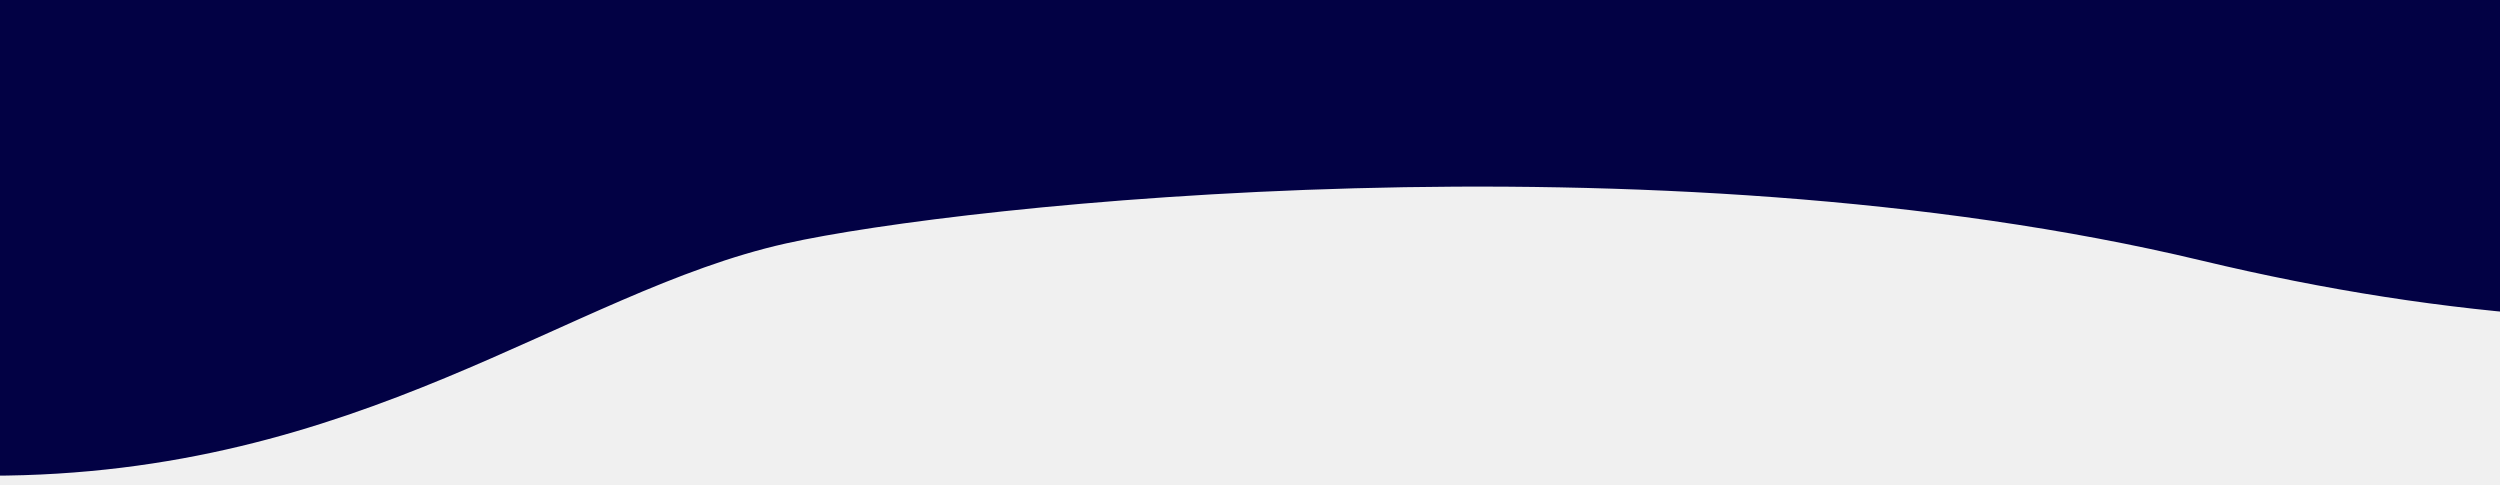
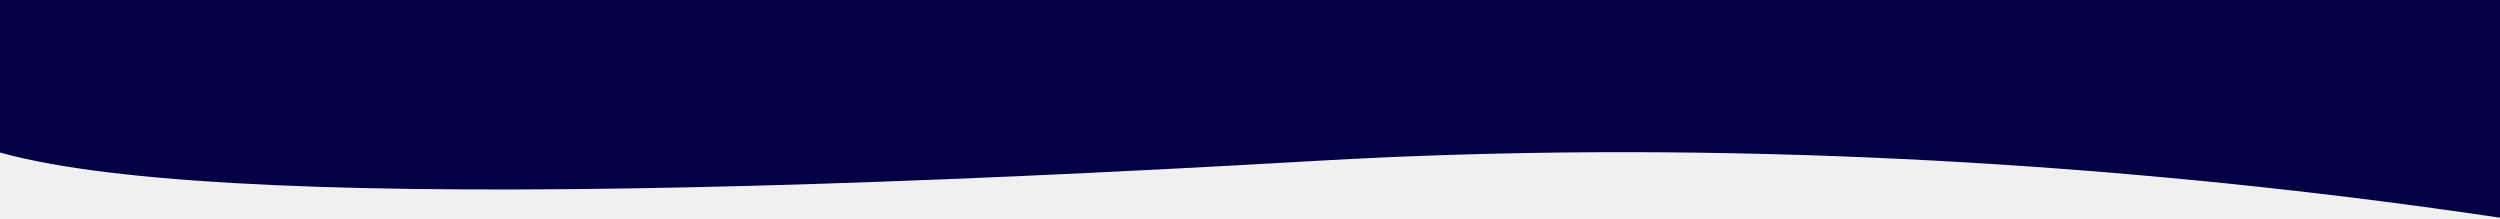
- <svg xmlns="http://www.w3.org/2000/svg" width="1440" height="279" viewBox="0 0 1440 279" fill="none">
-   <path d="M-6 274C-242.659 274 -278.174 308.116 -329 337L-309 0H2019.47L2176 78C1784.48 182.183 1554.97 218.747 1268.28 150.127C953.391 74.757 553.612 117.665 452.596 140.246C327.119 168.295 208.159 274 -6 274Z" fill="#020144" />
+ <svg xmlns="http://www.w3.org/2000/svg" width="1440" height="126" viewBox="0 0 1440 126" fill="none">
+   <g clip-path="url(#clip0_1_355)">
+     <path d="M757.947 92.665C279.462 120.277 -29.602 115.449 -42 61L-129.539 -44H1445.91C1558.14 22.354 1709.12 133.002 1819.51 208.975C1909.94 237.934 1963.53 265.939 1966 285C1968.92 307.572 1906.95 269.15 1819.51 208.975C1607.1 140.945 1191.45 67.649 757.947 92.665Z" fill="#020144" />
+   </g>
+   <defs>
+     <clipPath id="clip0_1_355">
+       <rect width="1440" height="126" fill="white" />
+     </clipPath>
+   </defs>
</svg>
